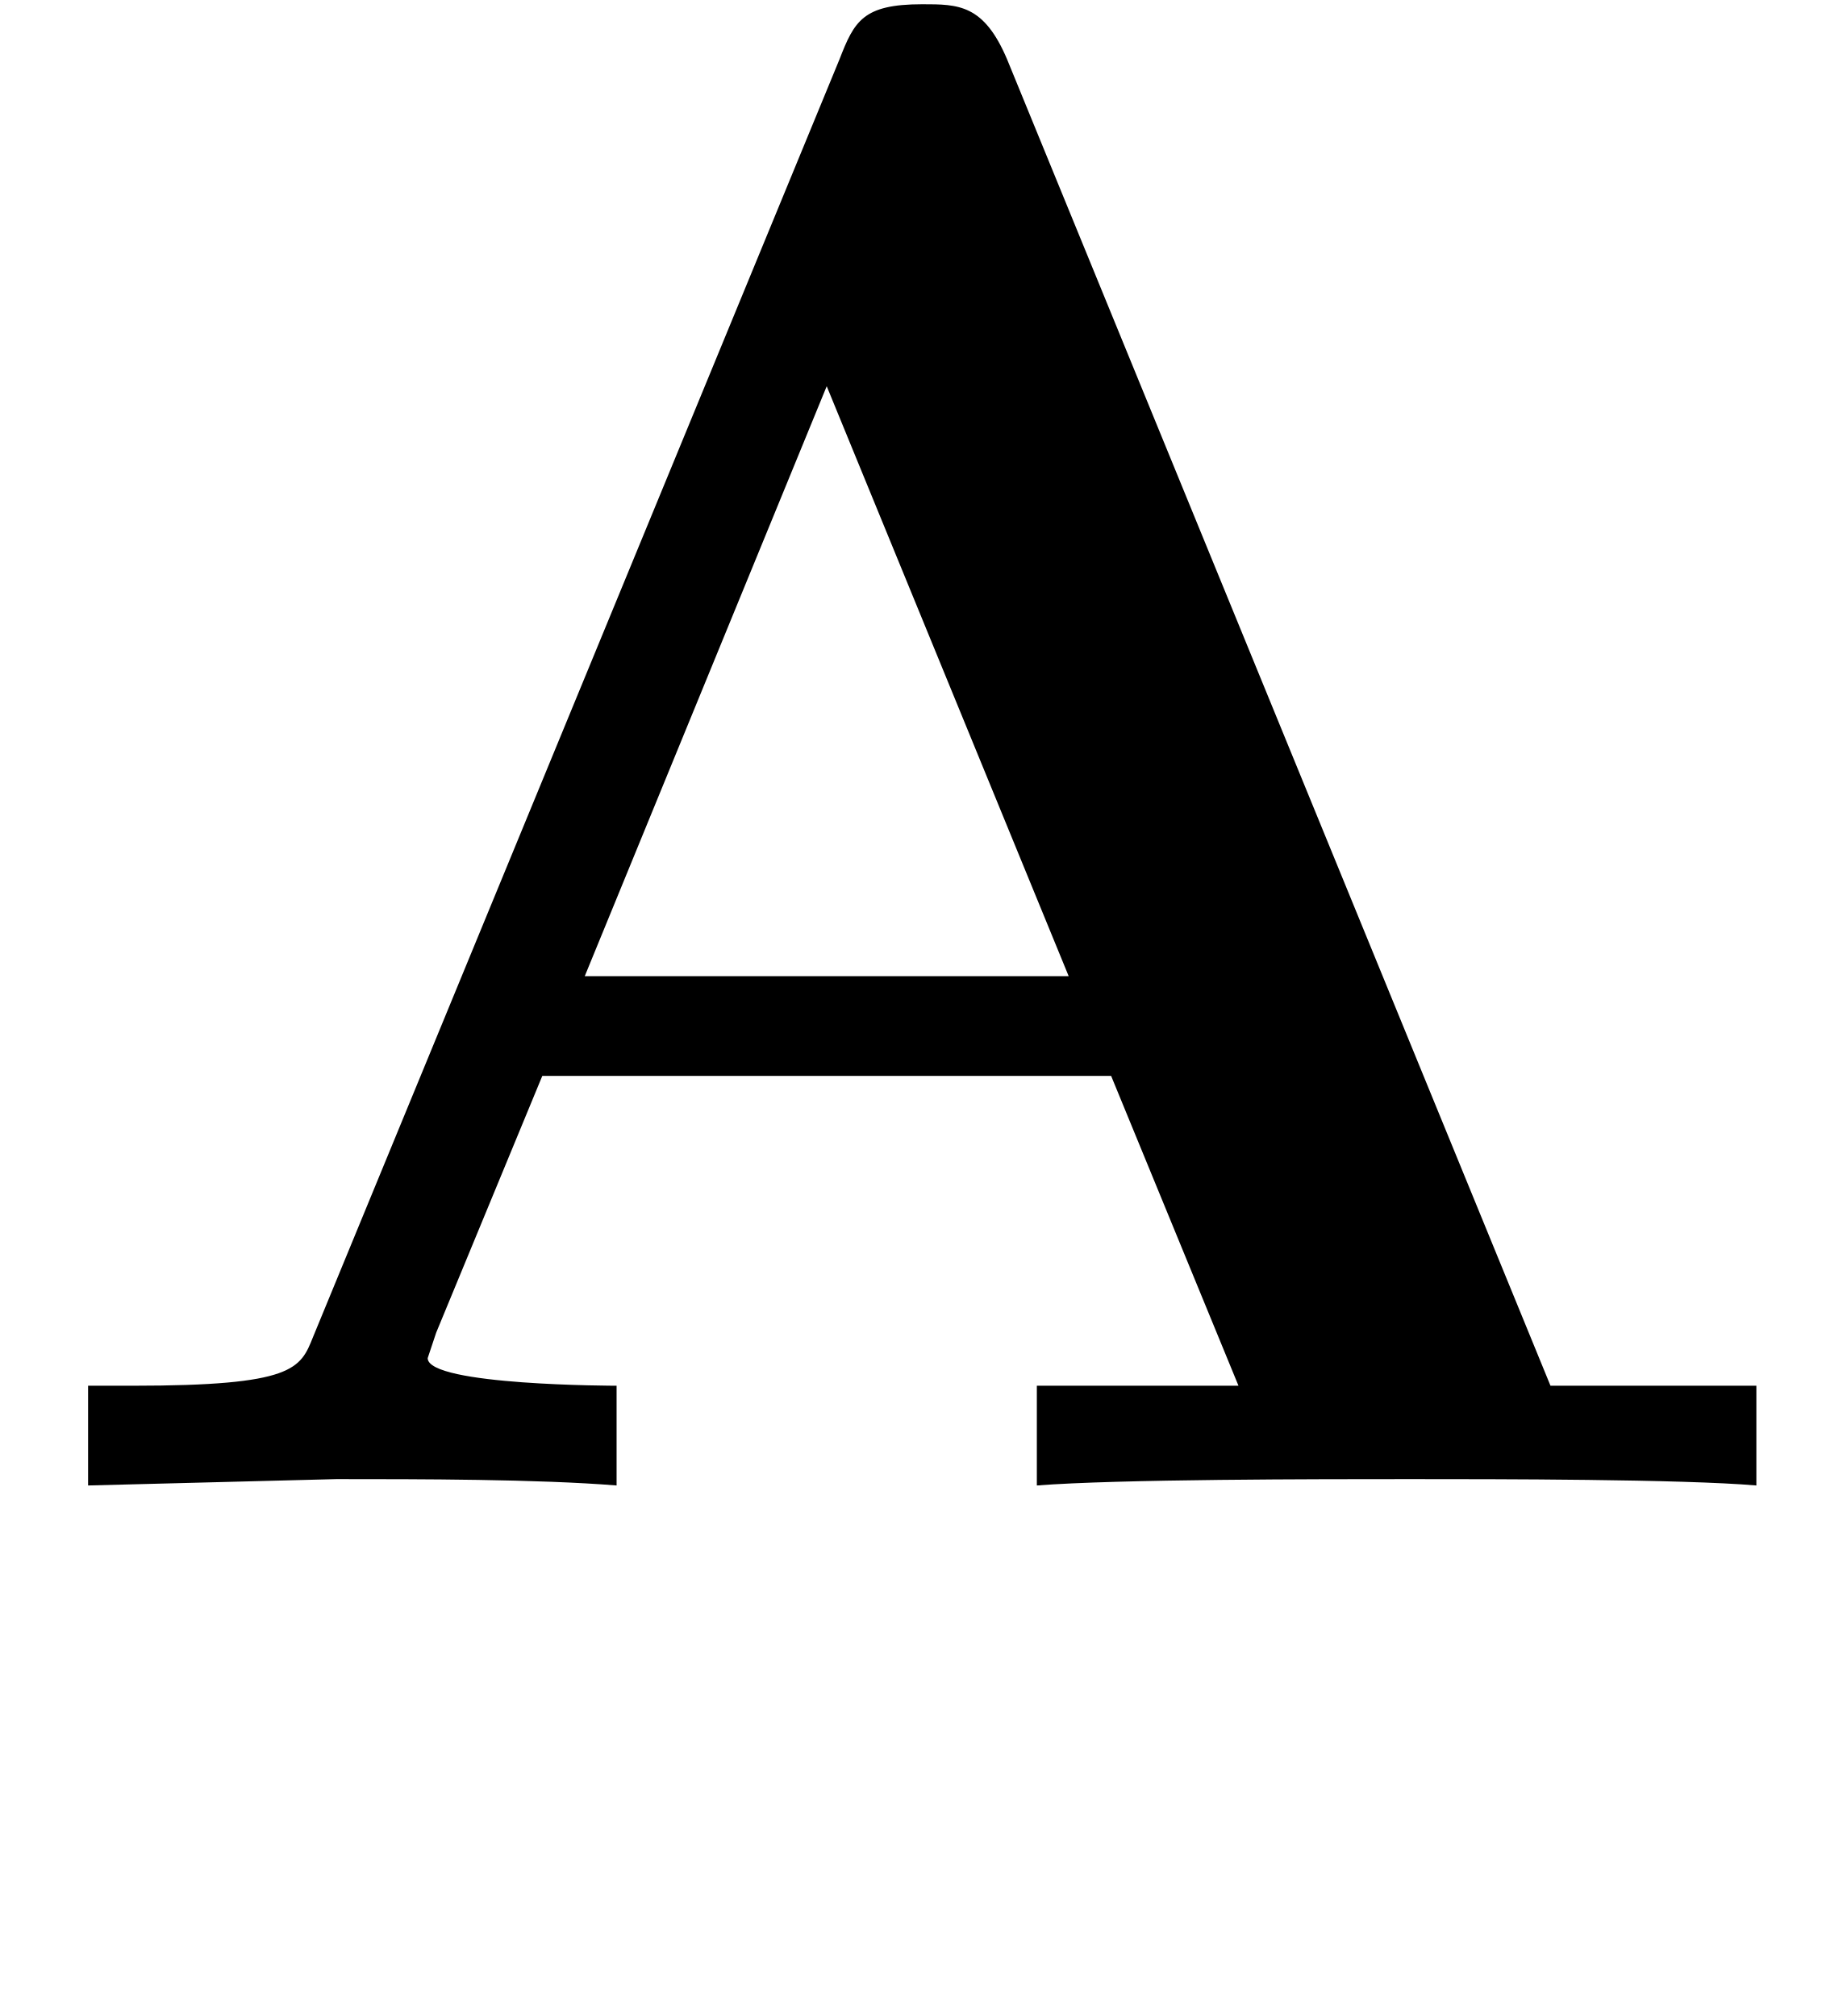
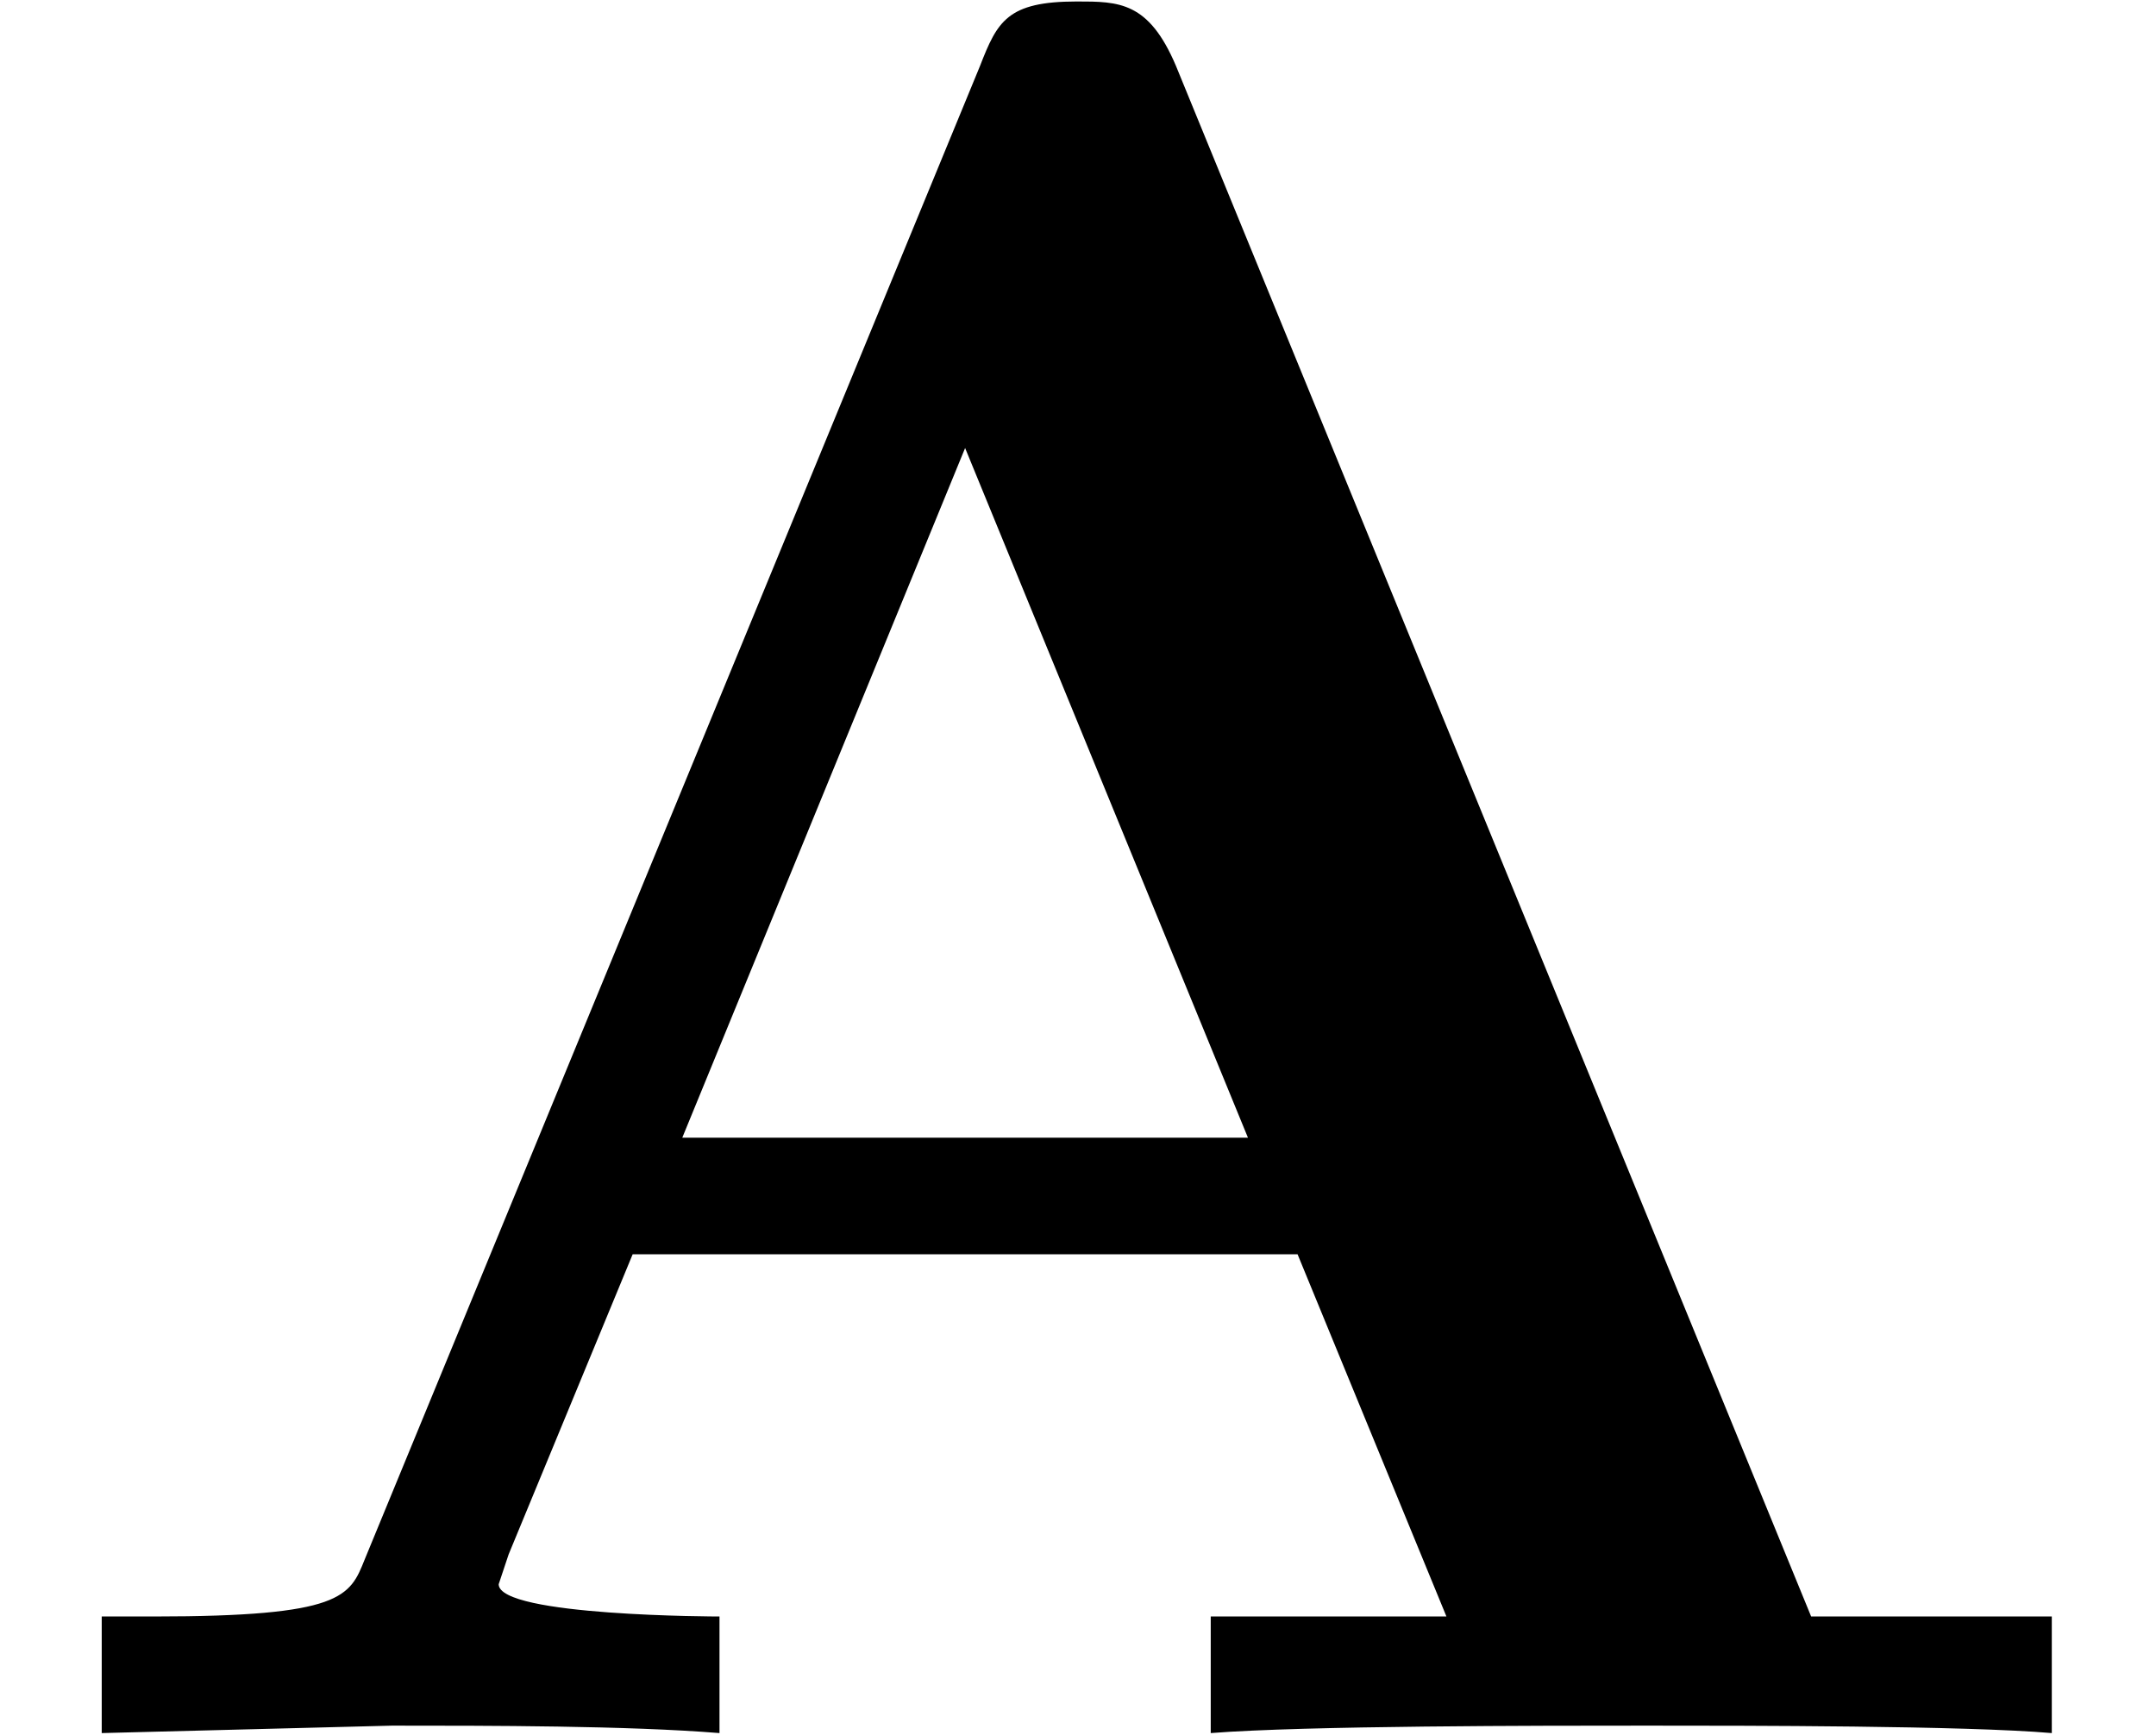
- <svg xmlns="http://www.w3.org/2000/svg" viewBox="0 0 869 950" width="0.87em" height="0.95em">
-   <path d="M827 700L827 653L730 653L474 28C463 2 451 2 434 2C406 2 402 10 395 28L147 630C141 645 138 653 62 653L41 653L41 700L158 697C197 697 253 697 290 700L290 653C290 653 201 653 201 640L205 628L255 507L523 507L583 653L488 653L488 700C526 697 621 697 664 697C704 697 792 697 827 700ZM503 460L275 460L389 182Z" />
+ <svg xmlns="http://www.w3.org/2000/svg" viewBox="0 0 869 698" width="0.87em" height="0.7em">
+   <path d="M827 698L827 651L730 651L474 26C463 0 451 0 434 0C406 0 402 8 395 26L147 628C141 643 138 651 62 651L41 651L41 698L158 695C197 695 253 695 290 698L290 651C290 651 201 651 201 638L205 626L255 505L523 505L583 651L488 651L488 698C526 695 621 695 664 695C704 695 792 695 827 698ZM503 458L275 458L389 180Z" />
</svg>
